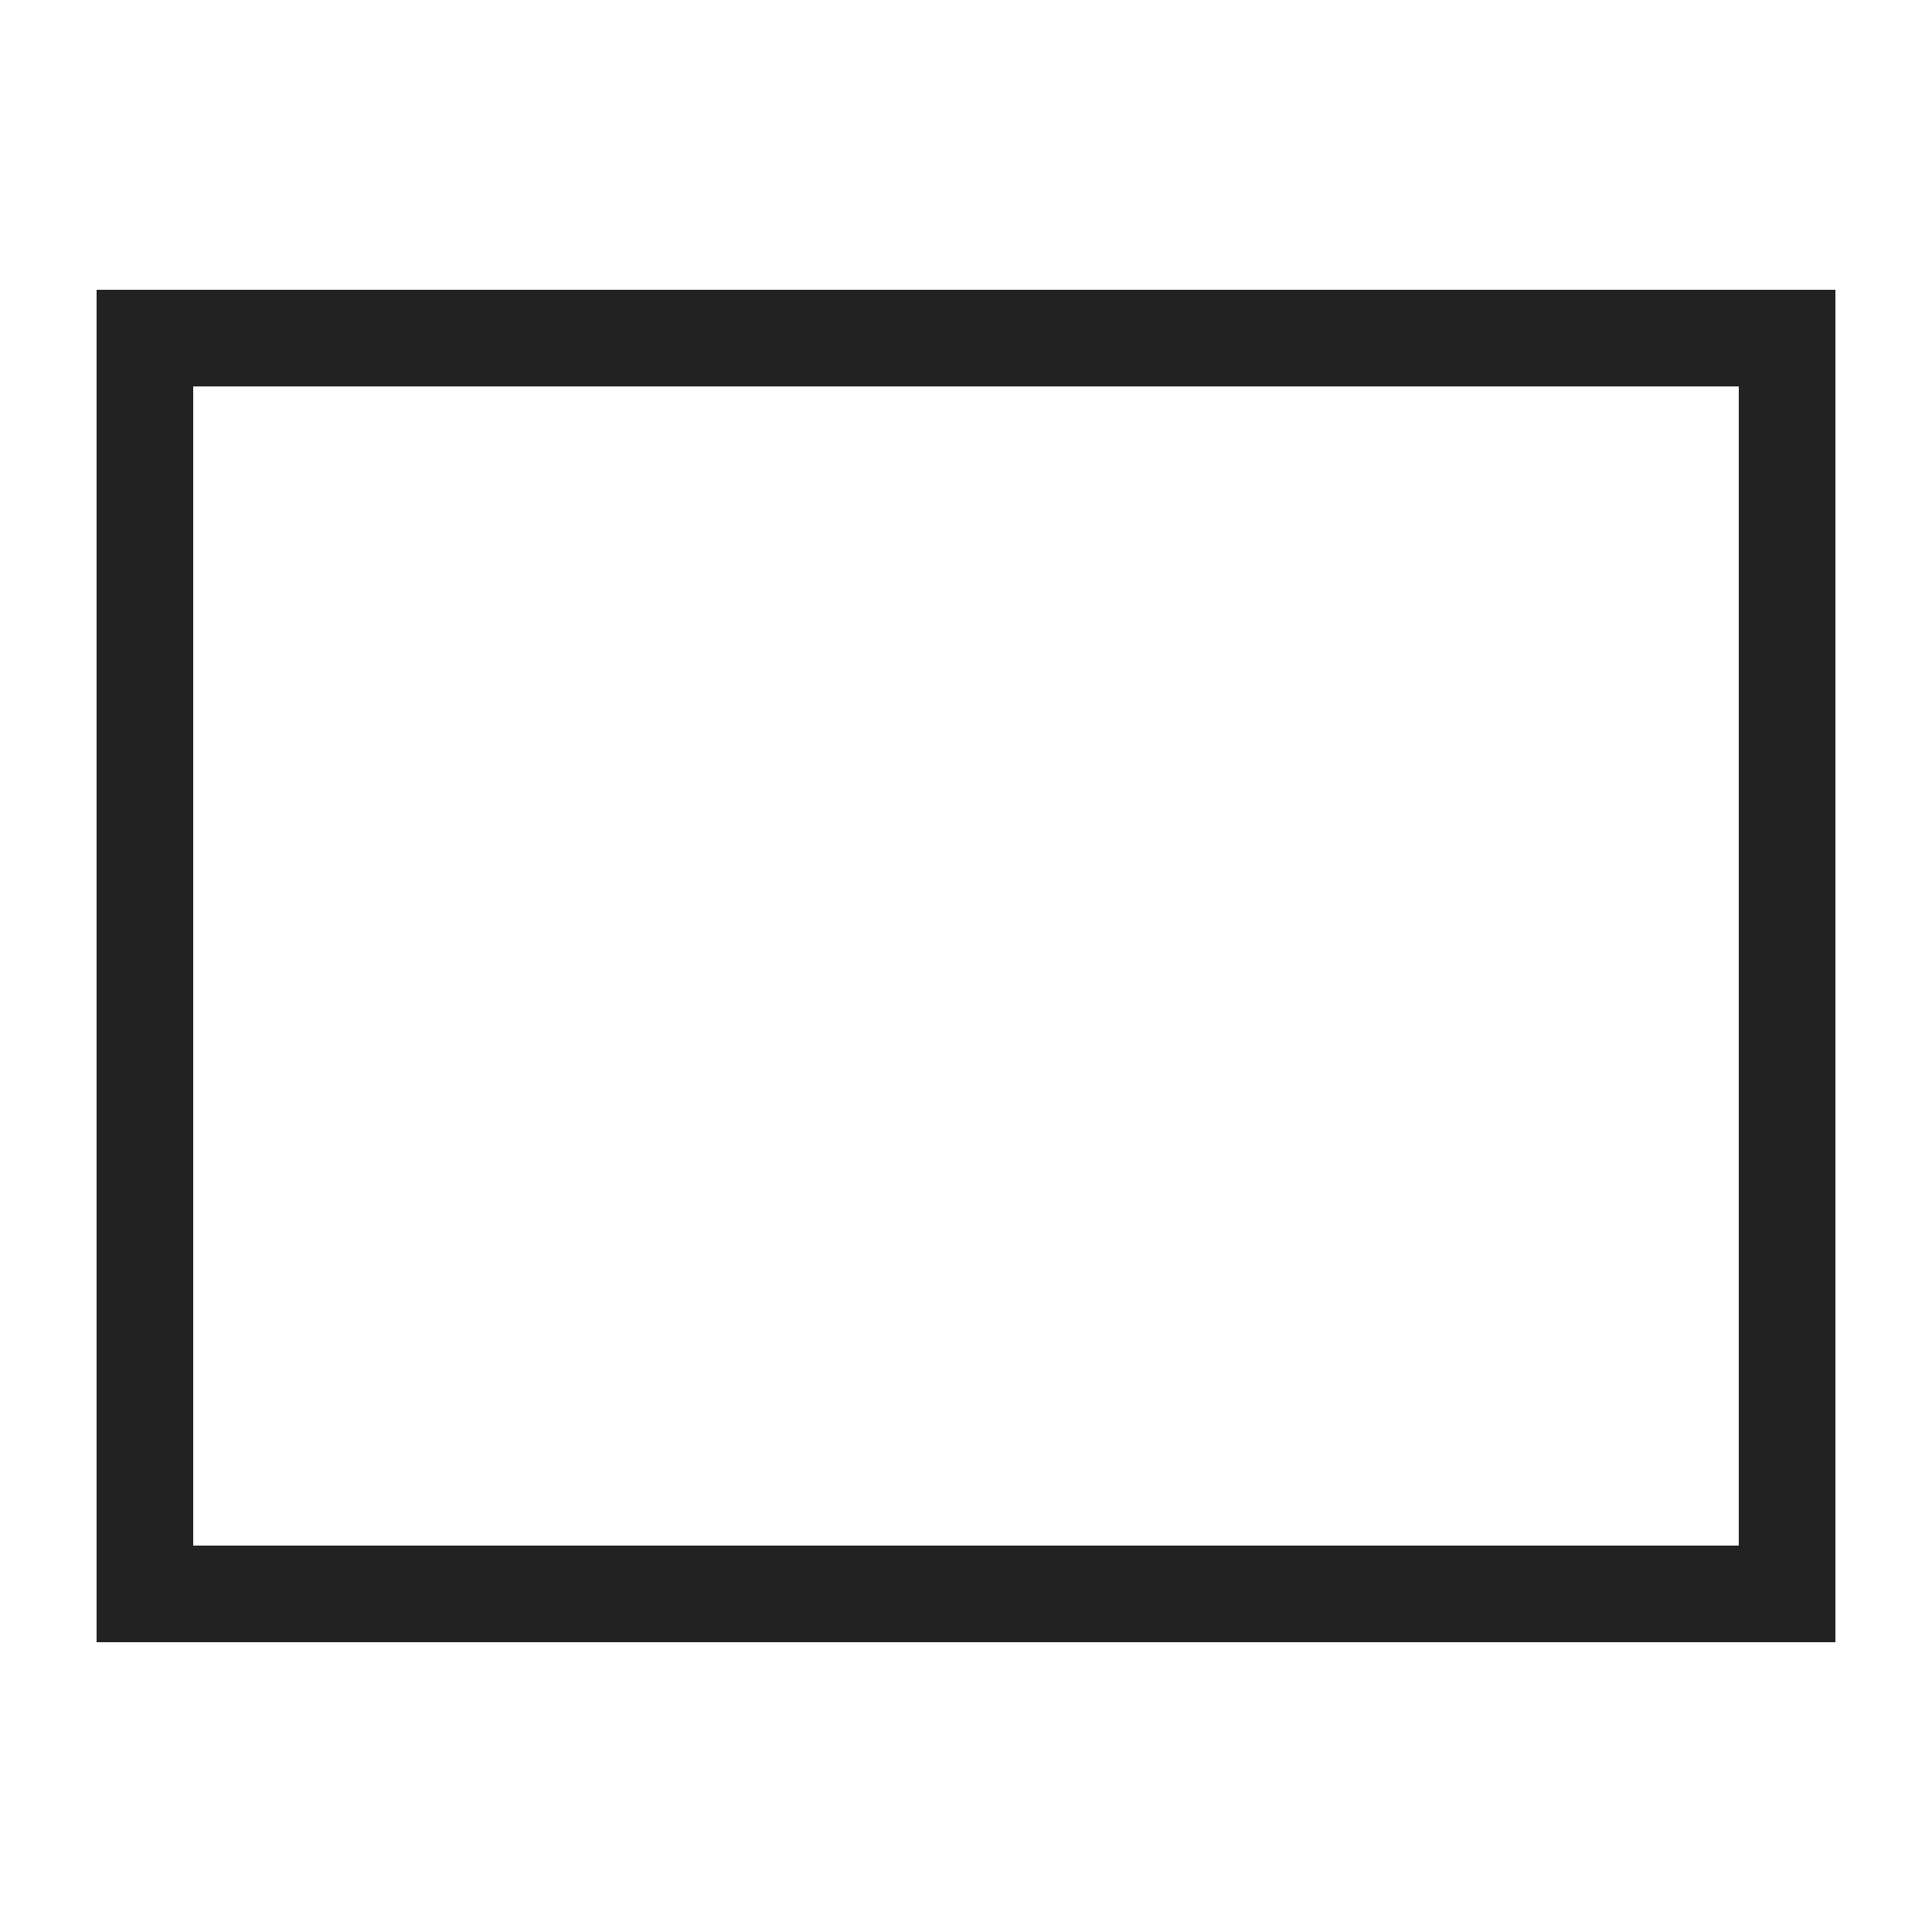
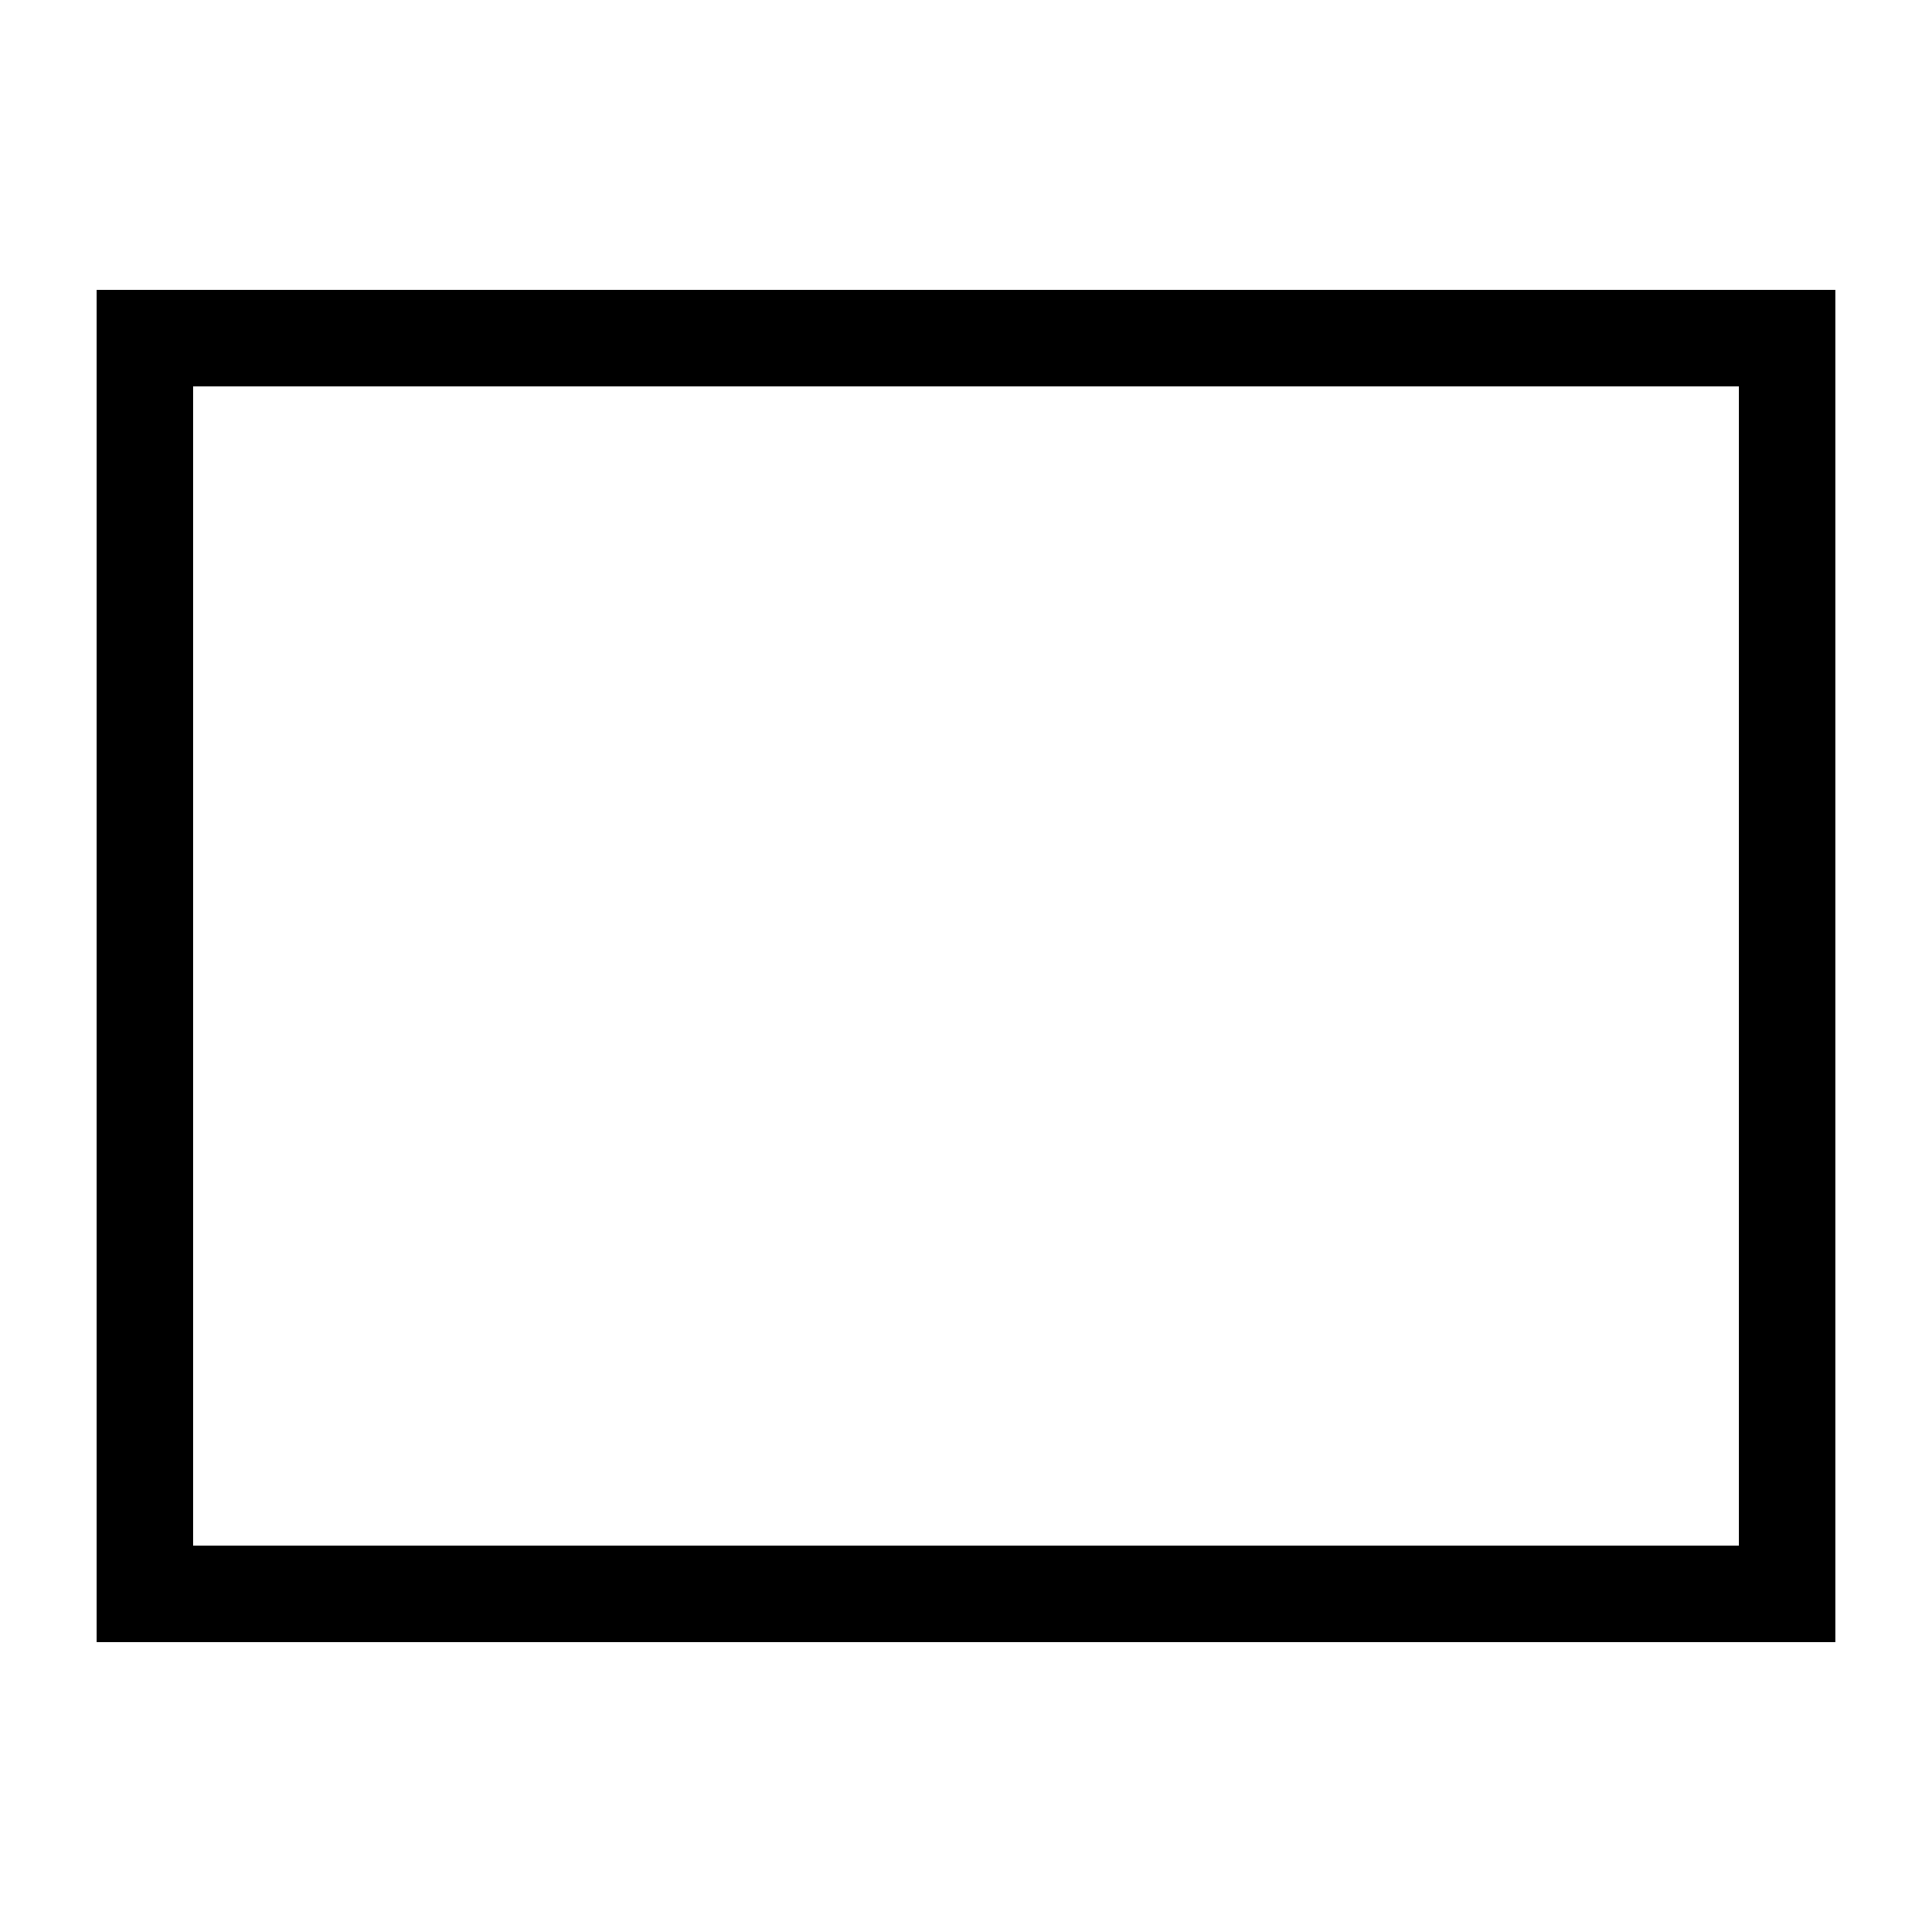
- <svg xmlns="http://www.w3.org/2000/svg" width="20px" height="20px" viewBox="0 0 20 20" version="1.1">
+ <svg xmlns="http://www.w3.org/2000/svg" preserveAspectRatio="none" width="20px" height="20px" viewBox="0 0 20 20" version="1.1">
  <g id="layer1">
-     <path d="M 1 3 L 1 17 L 19 17 L 19 3 L 1 3 z M 2 4 L 18 4 L 18 16 L 2 16 L 2 4 z " style="fill:#222222; fill-opacity:1; stroke:none; stroke-width:0px;" />
+     <path d="M 1 3 L 1 17 L 19 17 L 19 3 L 1 3 z M 2 4 L 18 4 L 18 16 L 2 16 L 2 4 z " />
  </g>
</svg>
